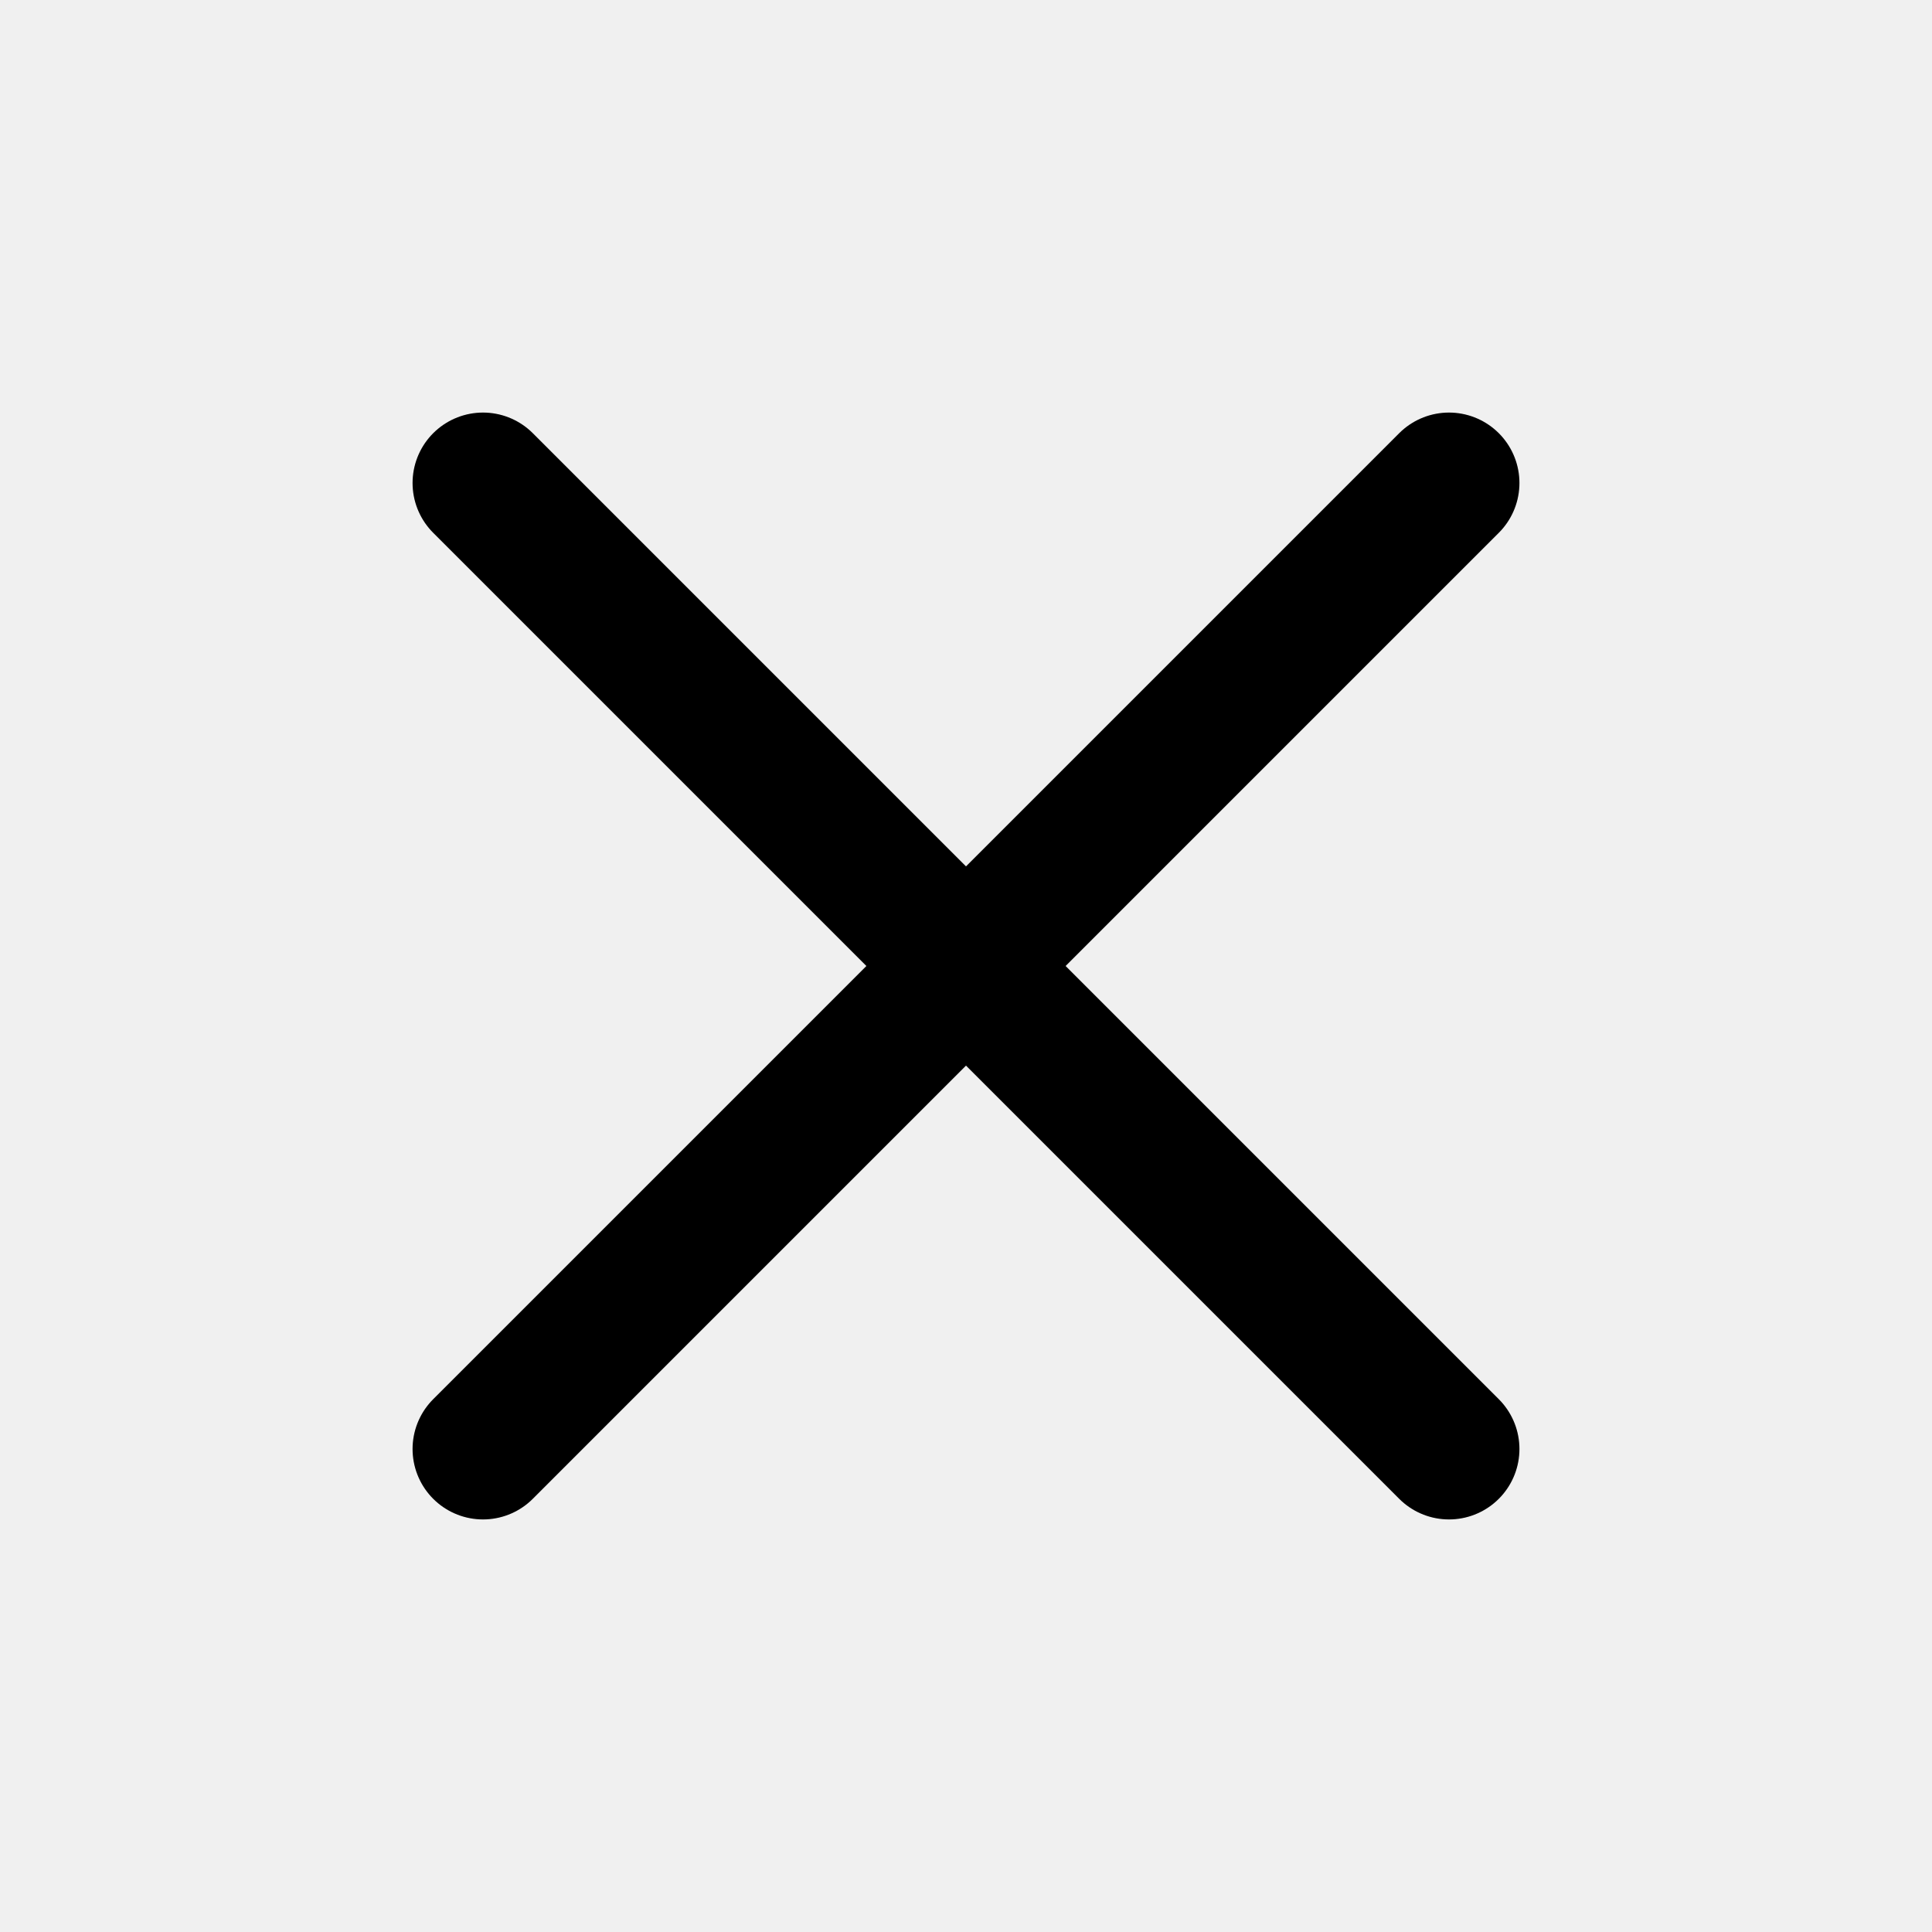
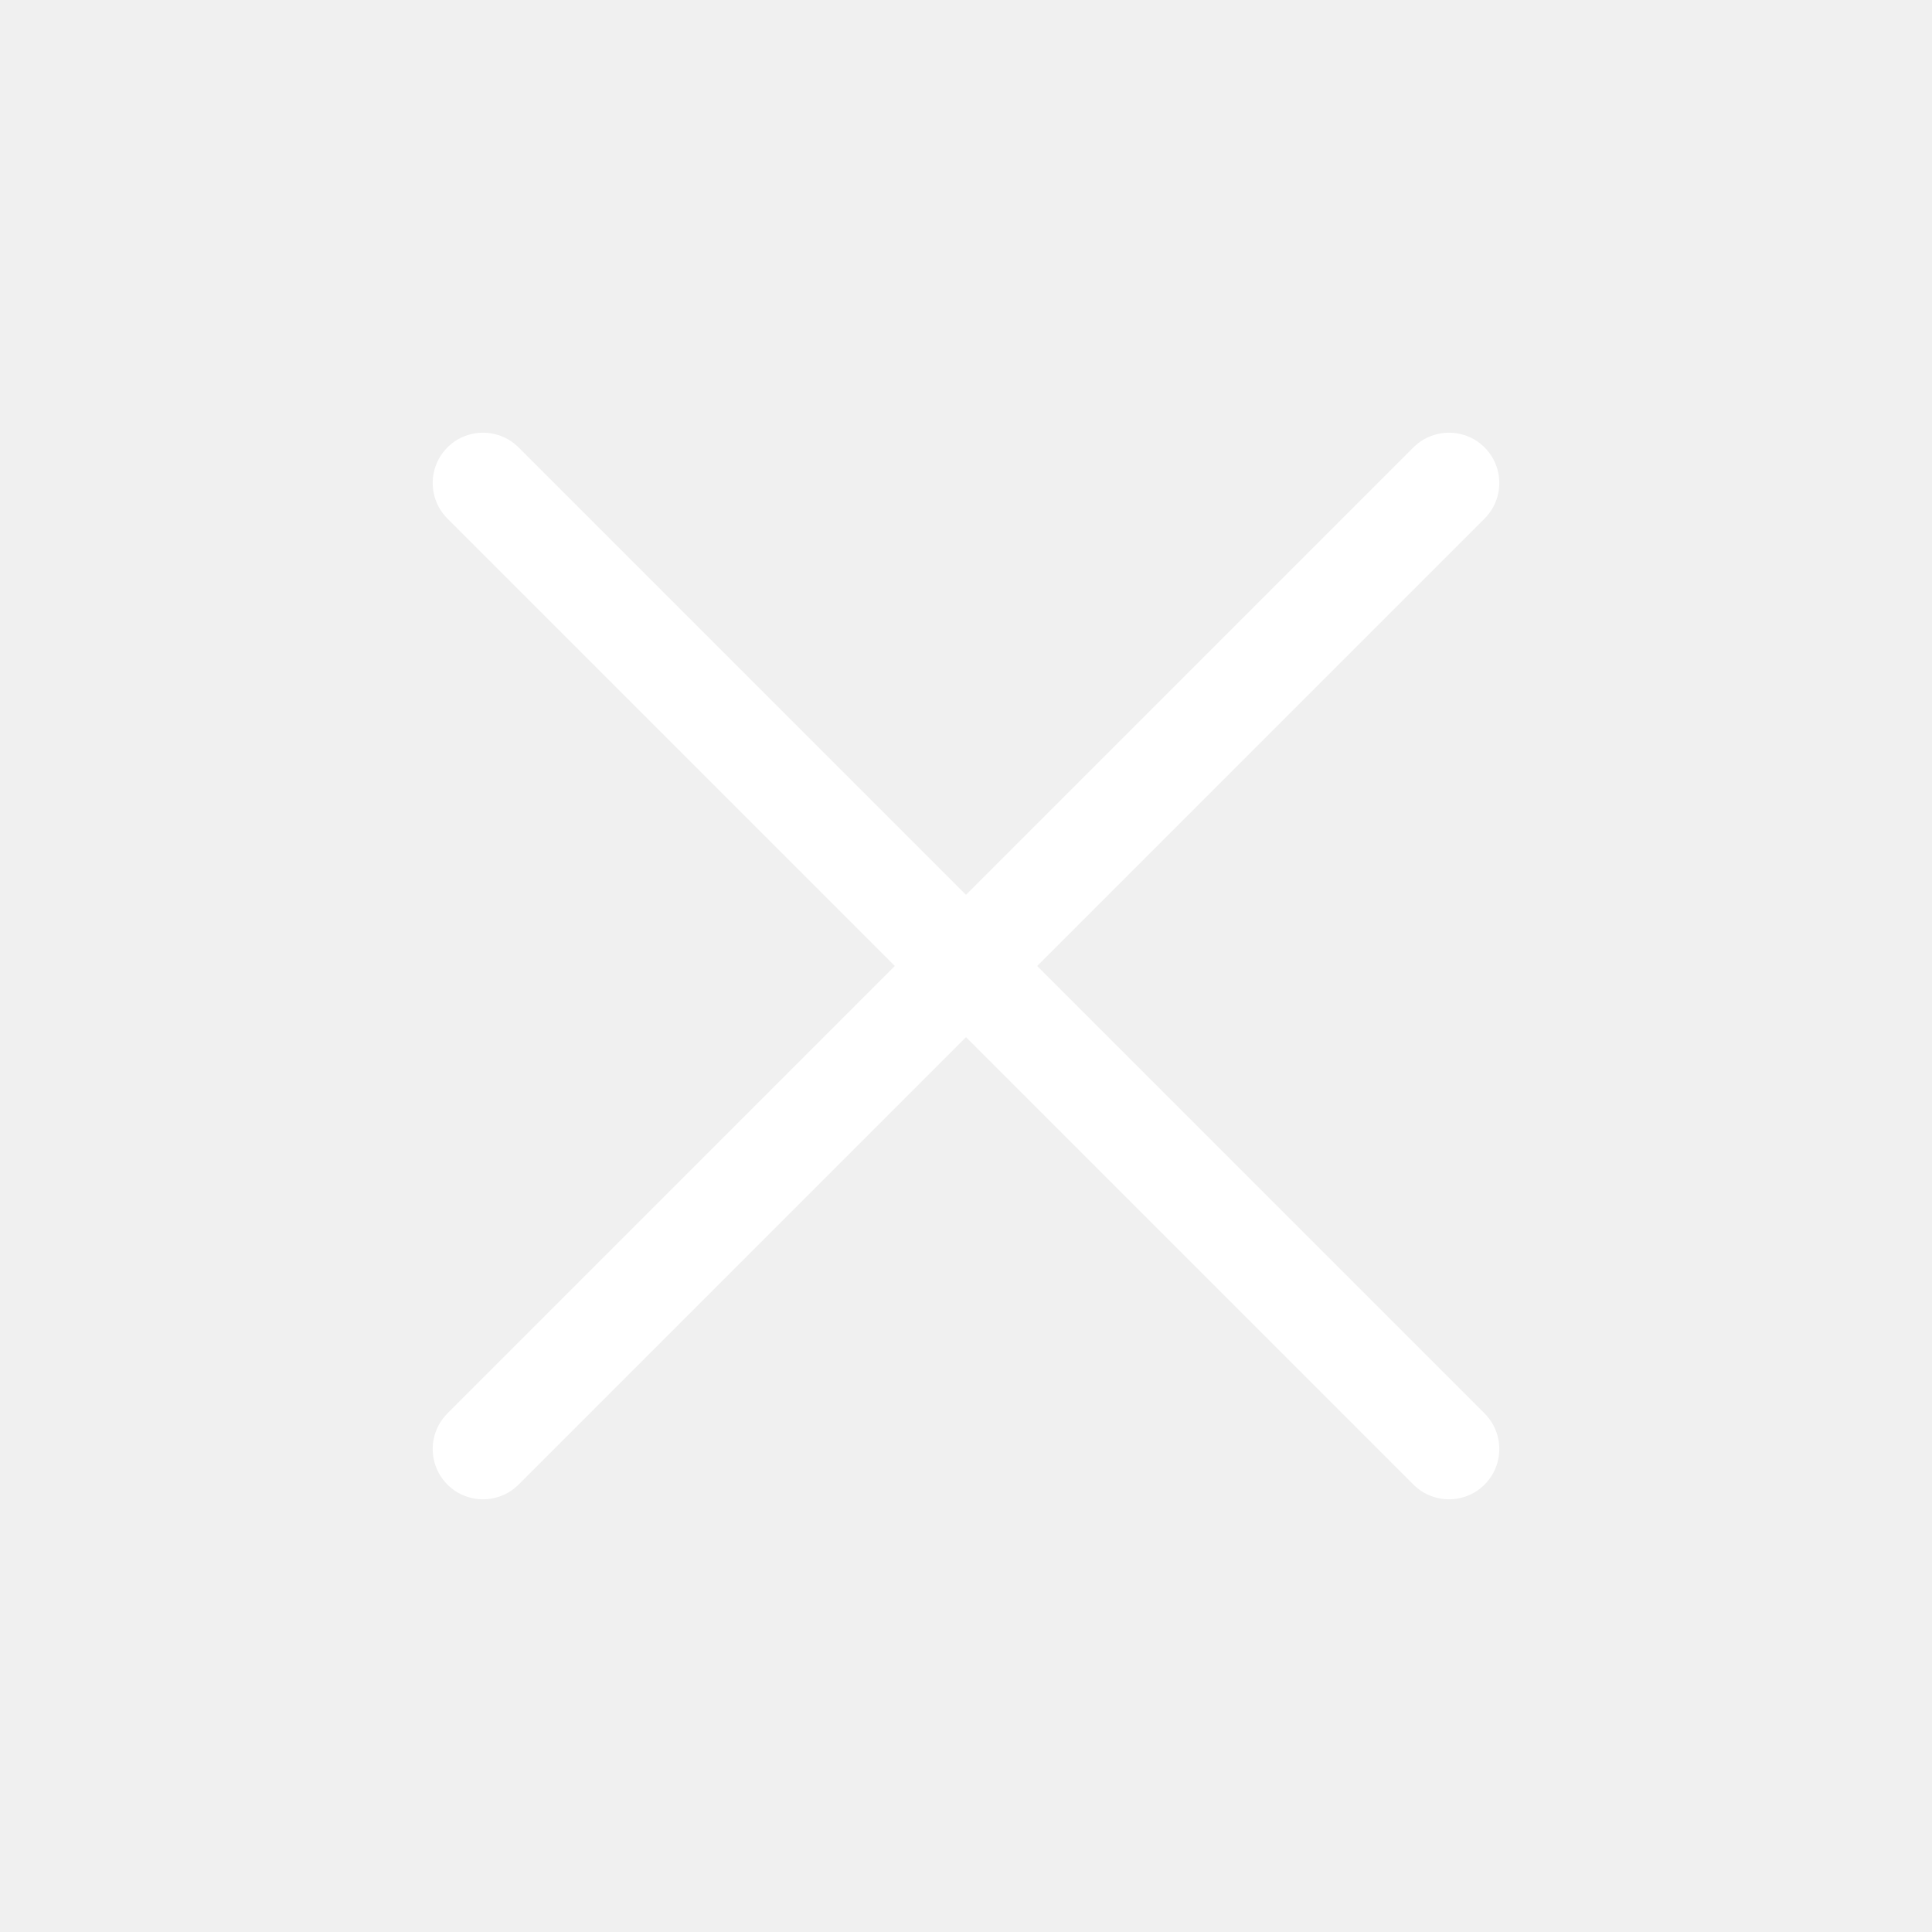
- <svg xmlns="http://www.w3.org/2000/svg" width="24" height="24" viewBox="0 0 24 24" fill="none" stroke="currentColor" stroke-width="1.75" stroke-linecap="round" stroke-linejoin="round" class="lucide lucide-x-icon lucide-x">
+ <svg xmlns="http://www.w3.org/2000/svg" width="100" height="100" viewBox="0 0 24 24" fill="none" stroke="#ffffff" stroke-width="1.25" stroke-linecap="round" stroke-linejoin="round" class="lucide lucide-x-icon lucide-x">
  <path d="M18 6 6 18" />
  <path d="m6 6 12 12" />
</svg>
